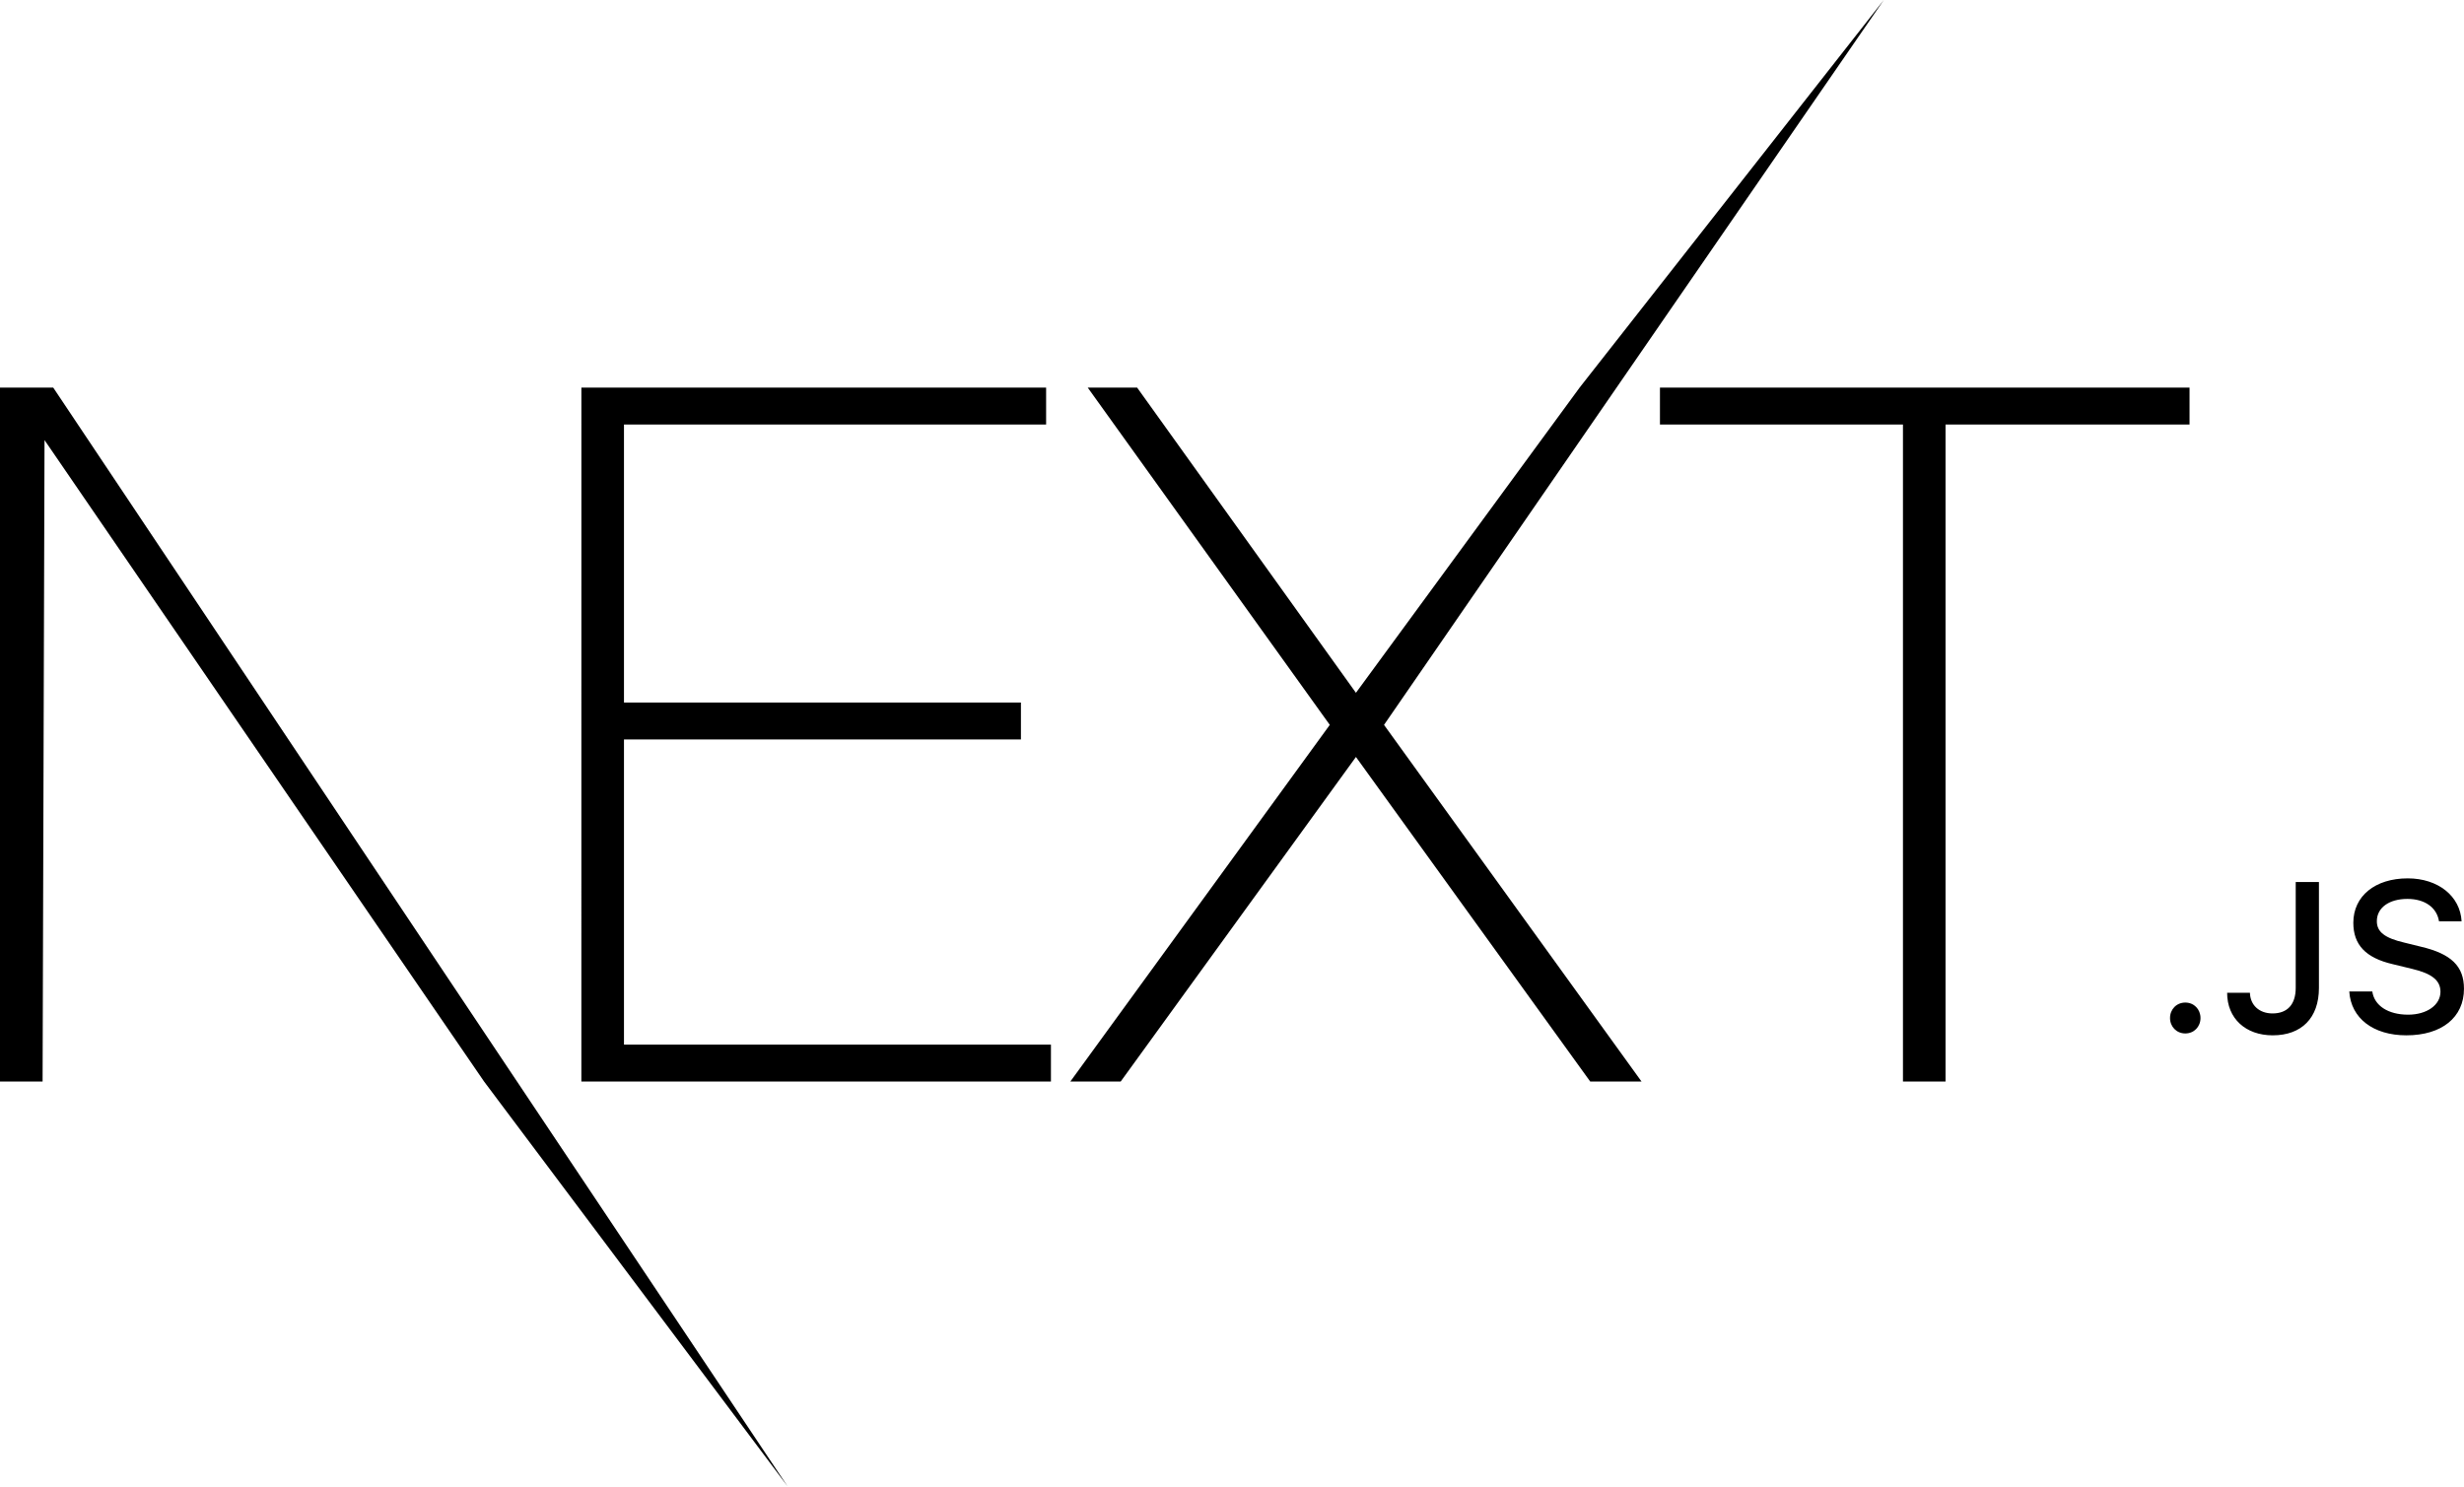
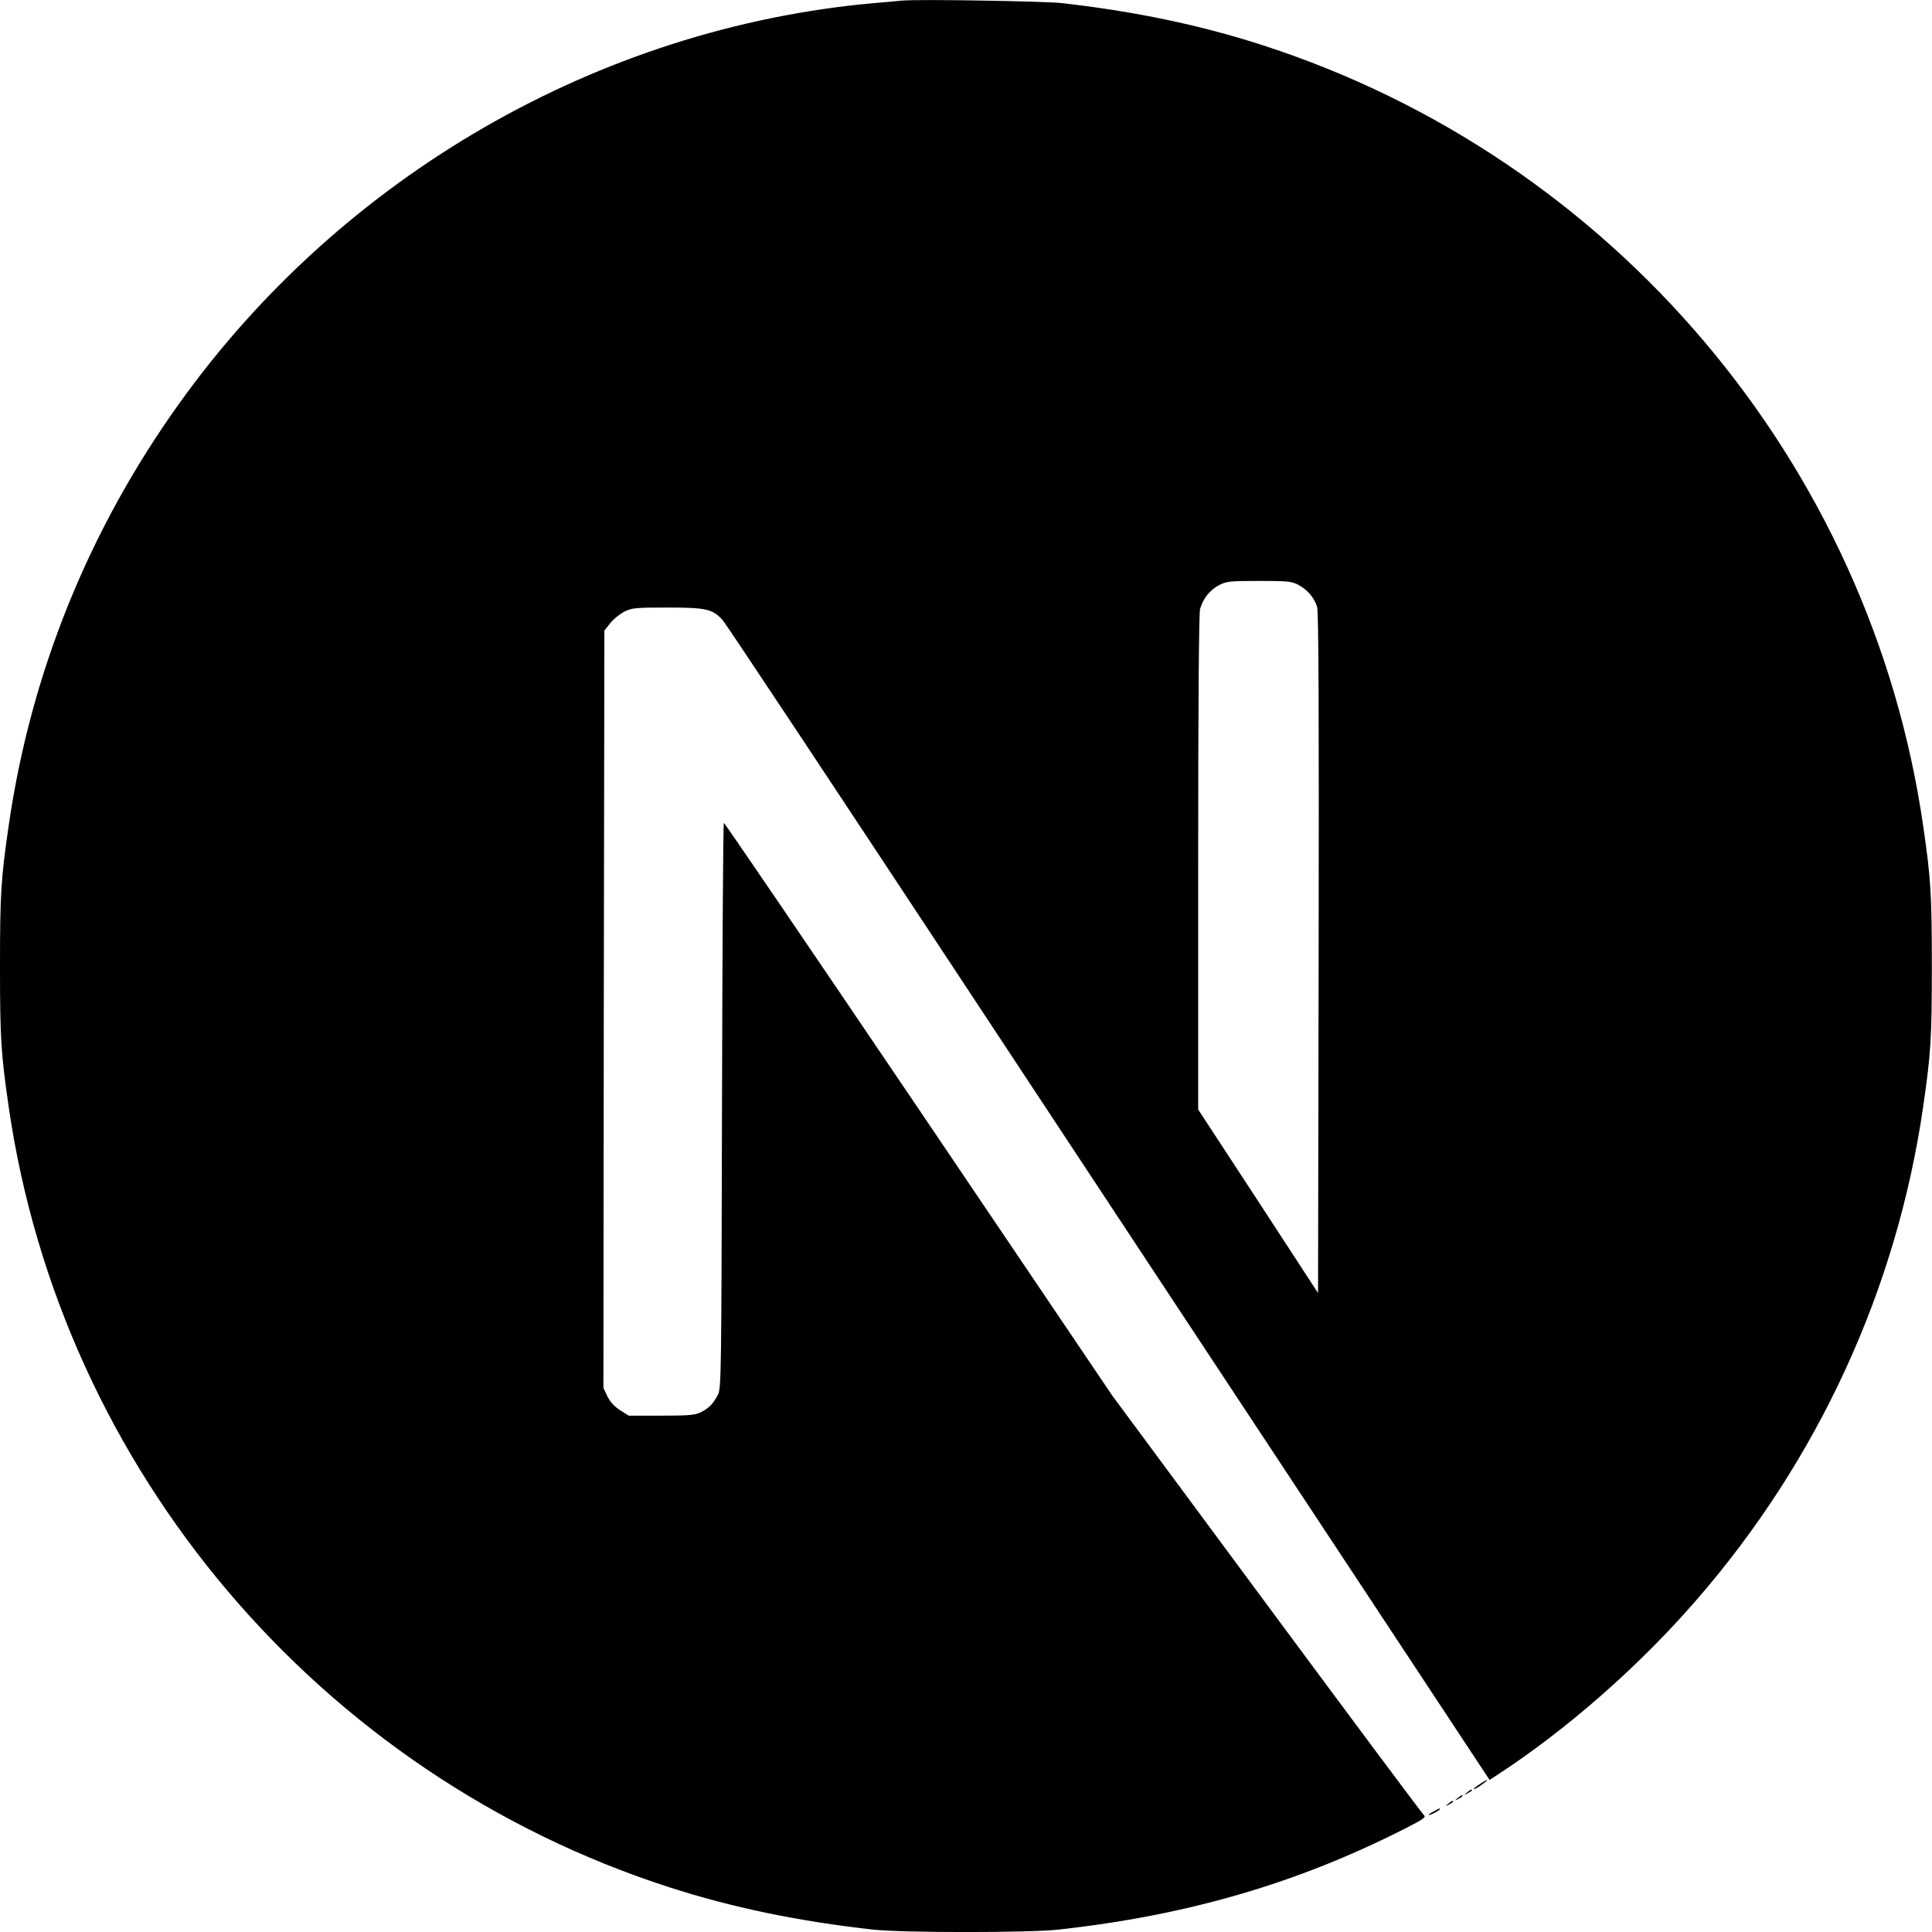
- <svg xmlns="http://www.w3.org/2000/svg" fill="none" viewBox="0 0 97.138 58.602" version="1.1">
-   <defs />
-   <path d="m 22.92,15.284 h 18.321 v 1.456 h -16.642 v 10.96 h 15.649 v 1.456 h -15.649 v 12.033 h 16.832 v 1.456 h -18.512 z m 19.962,0 h 1.947 l 8.626,12.033 8.817,-12.033 L 74.265,0 l -19.703,28.582 10.153,14.064 h -2.023 l -9.237,-12.799 -9.275,12.799 h -1.985 l 10.229,-14.064 z m 22.558,1.456 v -1.456 h 20.878 v 1.456 h -9.619 v 25.905 h -1.679 v -25.905 z M 0,15.284 h 2.099 l 28.948,43.318 -11.963,-15.957 -17.329,-25.292 -0.076,25.292 H 0 Z m 86.15,25.465 c -0.343,0 -0.601,-0.266 -0.601,-0.609 0,-0.344 0.257,-0.609 0.601,-0.609 0.347,0 0.6,0.266 0.6,0.609 0,0.344 -0.253,0.609 -0.6,0.609 z m 1.65,-1.603 h 0.899 c 0.012,0.487 0.368,0.814 0.89,0.814 0.584,0 0.915,-0.352 0.915,-1.01 v -4.172 h 0.915 v 4.176 c 0,1.186 -0.686,1.869 -1.822,1.869 -1.066,0 -1.797,-0.663 -1.797,-1.677 z m 4.816,-0.053 h 0.907 c 0.078,0.56 0.625,0.916 1.413,0.916 0.735,0 1.274,-0.38 1.274,-0.904 0,-0.45 -0.343,-0.72 -1.123,-0.904 l -0.76,-0.184 c -1.066,-0.249 -1.552,-0.765 -1.552,-1.632 0,-1.051 0.858,-1.751 2.144,-1.751 1.197,0 2.071,0.699 2.124,1.693 h -0.89 c -0.086,-0.544 -0.56,-0.883 -1.246,-0.883 -0.723,0 -1.205,0.348 -1.205,0.879 0,0.421 0.31,0.663 1.078,0.843 l 0.649,0.16 c 1.209,0.282 1.708,0.773 1.708,1.661 0,1.129 -0.874,1.836 -2.271,1.836 -1.307,0 -2.185,-0.675 -2.251,-1.73 z" fill="#000000" />
+ <svg xmlns="http://www.w3.org/2000/svg" fill="none" viewBox="0 0 35.935 35.94">
+   <g fill="#000" transform="translate(-13.53 -14.81222)">
+     <path d="m30.321 14.822c-.077.007-.323.032-.544.049-5.104.46-9.885 3.214-12.913 7.447-1.686 2.353-2.764 5.023-3.172 7.851-.144.987-.162 1.279-.162 2.617s.018 1.63.162 2.617c.977 6.748 5.778 12.417 12.291 14.518 1.166.376 2.396.632 3.794.787.544.06 2.898.06 3.442 0 2.413-.267 4.458-.864 6.474-1.893.309-.158.369-.2.327-.235-.028-.021-1.345-1.788-2.926-3.924l-2.873-3.882-3.6-5.329c-1.981-2.93-3.611-5.325-3.625-5.325-.014-.004-.028 2.364-.035 5.255-.011 5.062-.014 5.266-.077 5.385-.091.172-.162.242-.309.32-.112.056-.211.067-.741.067h-.608l-.162-.102c-.105-.067-.183-.154-.235-.256l-.074-.158.007-7.043.011-7.046.109-.137c.056-.074.176-.169.26-.214.144-.07.2-.077.808-.077.717 0 .836.028 1.022.232.053.056 2.002 2.993 4.335 6.53 2.332 3.537 5.522 8.367 7.088 10.738l2.845 4.31.144-.095c1.275-.829 2.624-2.009 3.692-3.239 2.273-2.61 3.737-5.792 4.229-9.186.144-.987.162-1.279.162-2.617s-.018-1.63-.162-2.617c-.977-6.748-5.778-12.417-12.291-14.518-1.149-.372-2.371-.629-3.741-.783-.337-.035-2.659-.074-2.951-.046zm7.356 10.868c.169.084.306.246.355.414.028.091.035 2.044.028 6.446l-.011 6.316-1.113-1.707-1.117-1.707v-4.591c0-2.968.014-4.637.035-4.718.056-.197.179-.351.348-.443.144-.074.197-.081.748-.081.52 0 .611.007.727.07z" />
+     <path d="m41.062 47.999c-.123.077-.162.13-.053.07.077-.046.204-.14.182-.144-.011 0-.07.035-.13.074zm-.242.158c-.063.049-.063.053.014.014.042-.021.077-.046.077-.053 0-.028-.018-.021-.091.039zm-.175.105c-.063.049-.063.053.014.014.042-.021.077-.046.077-.053 0-.028-.018-.021-.091.039zm-.175.105c-.063.049-.063.053.014.014.042-.021.077-.046.077-.053 0-.028-.018-.021-.091.039zm-.267.14c-.133.07-.126.098.007.032.06-.032.105-.063.105-.07 0-.025-.004-.021-.112.039z" />
+   </g>
</svg>
